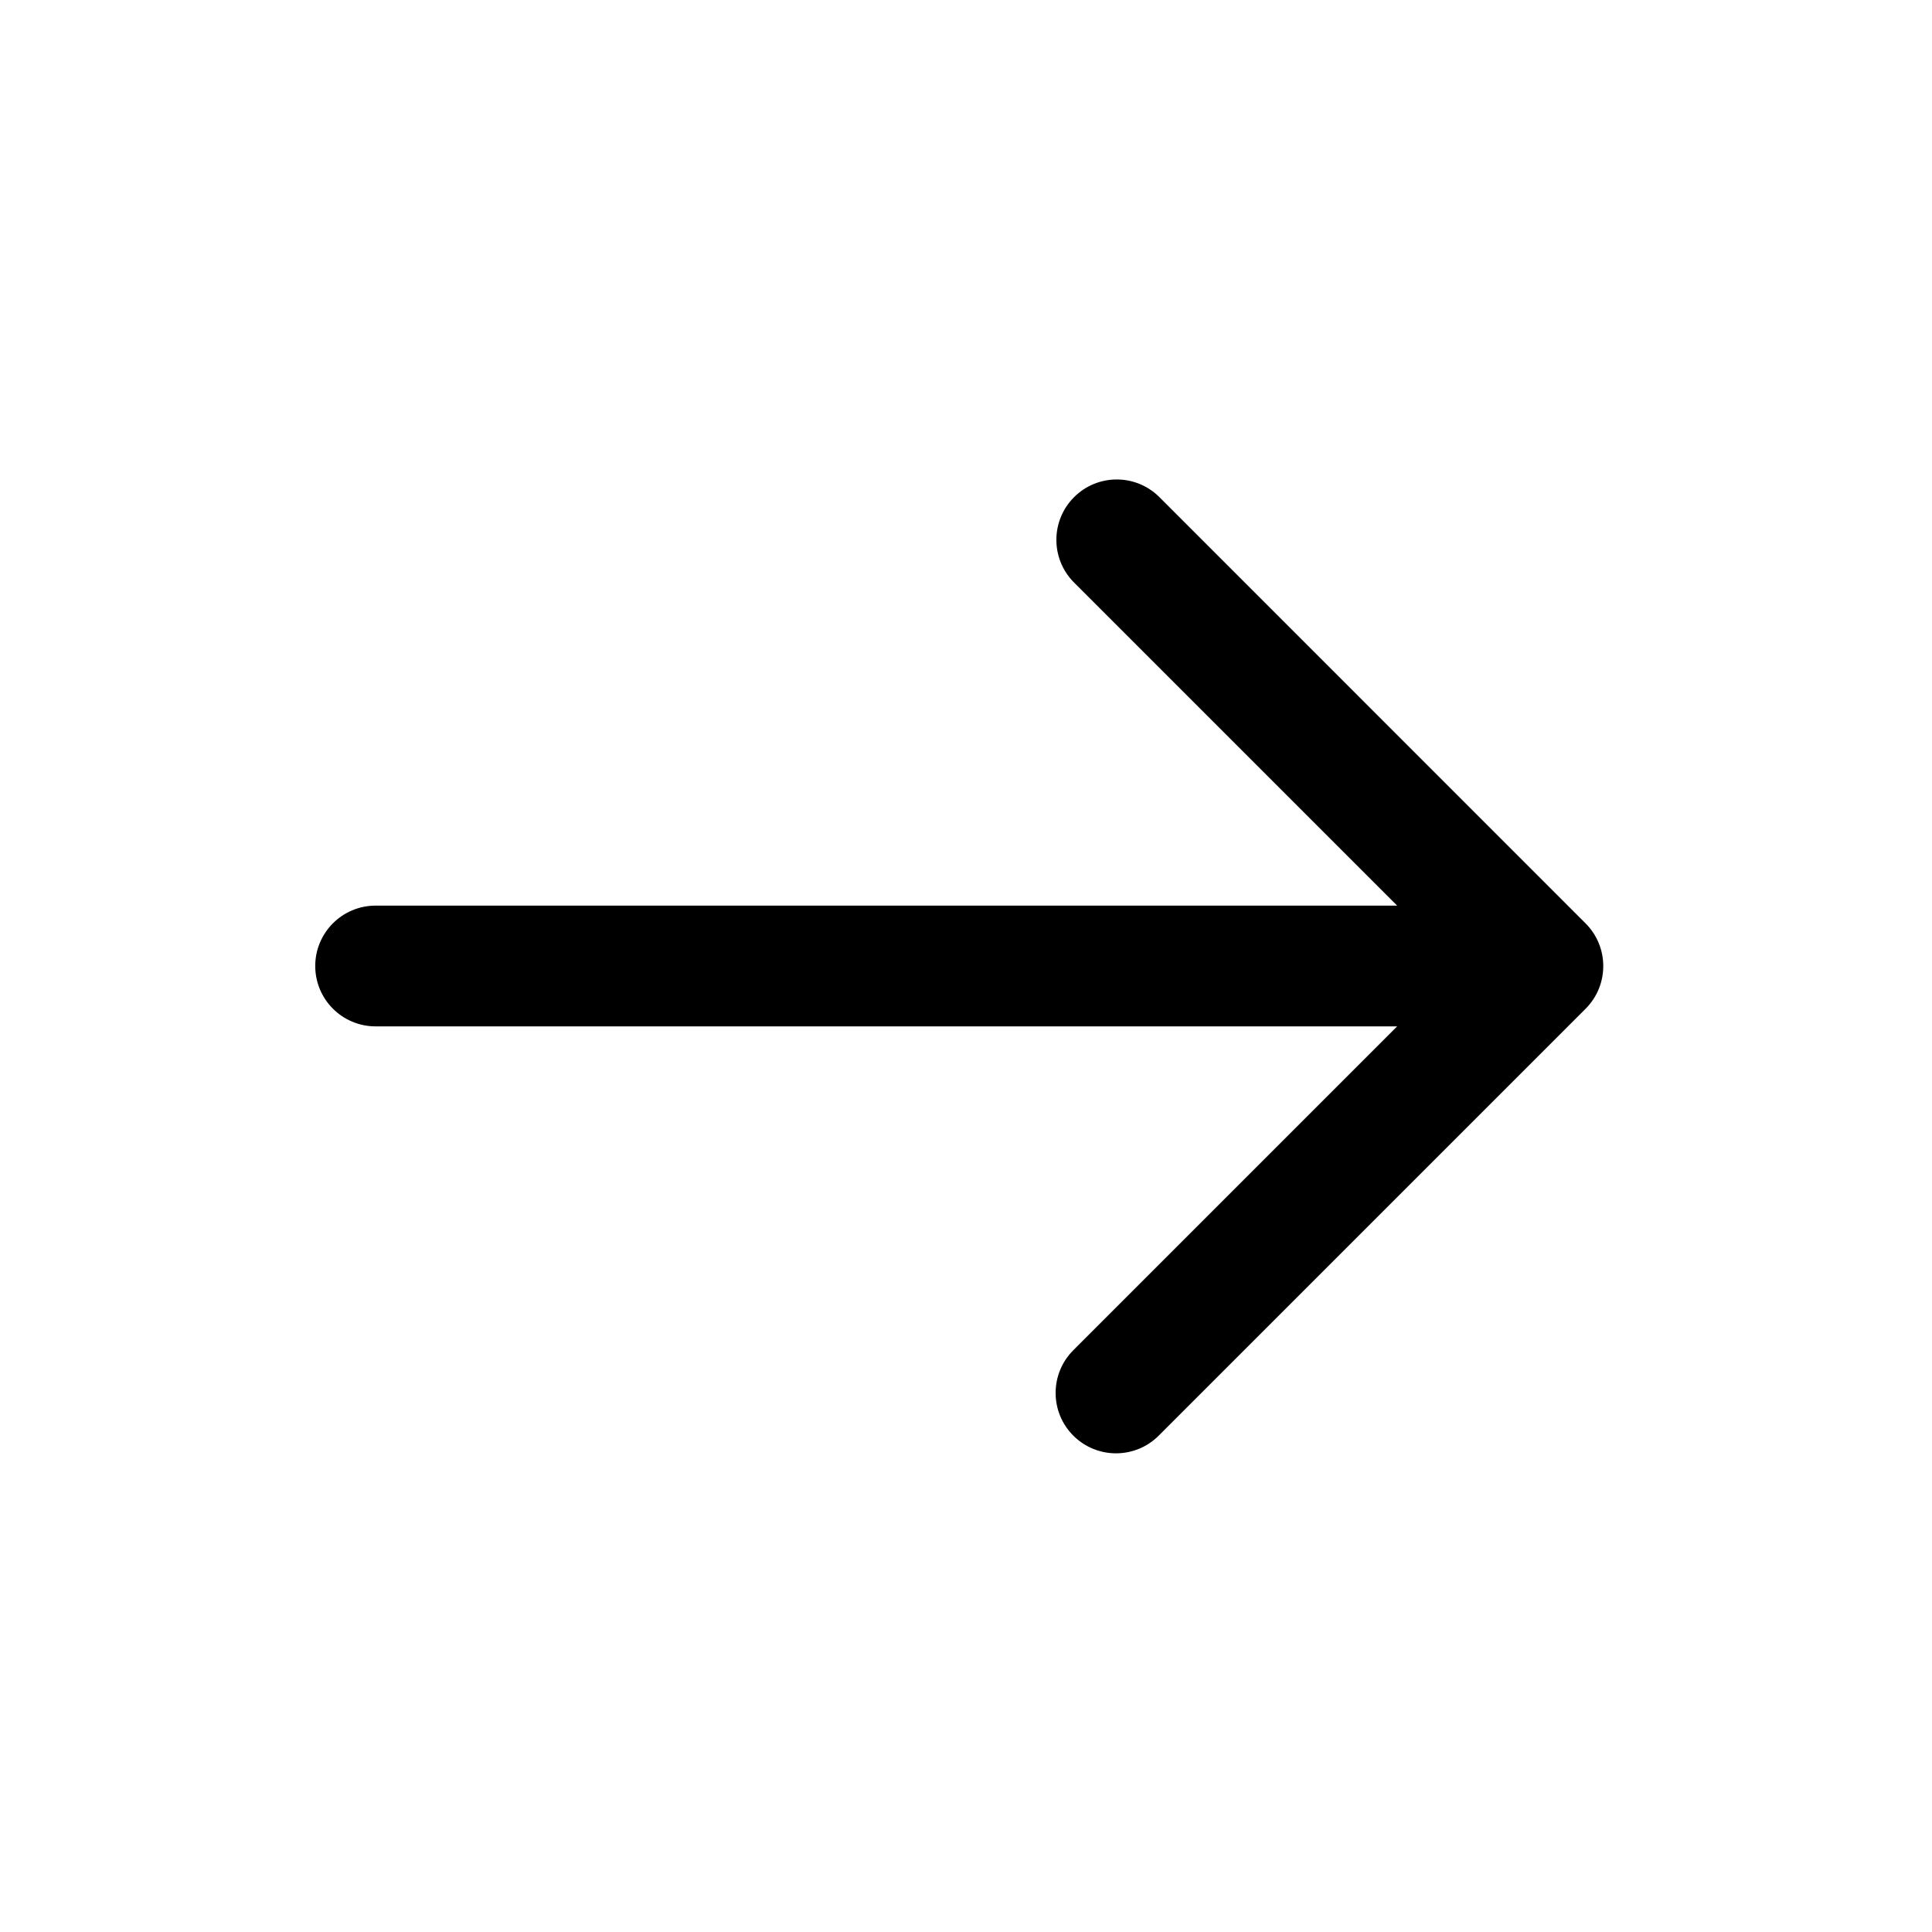
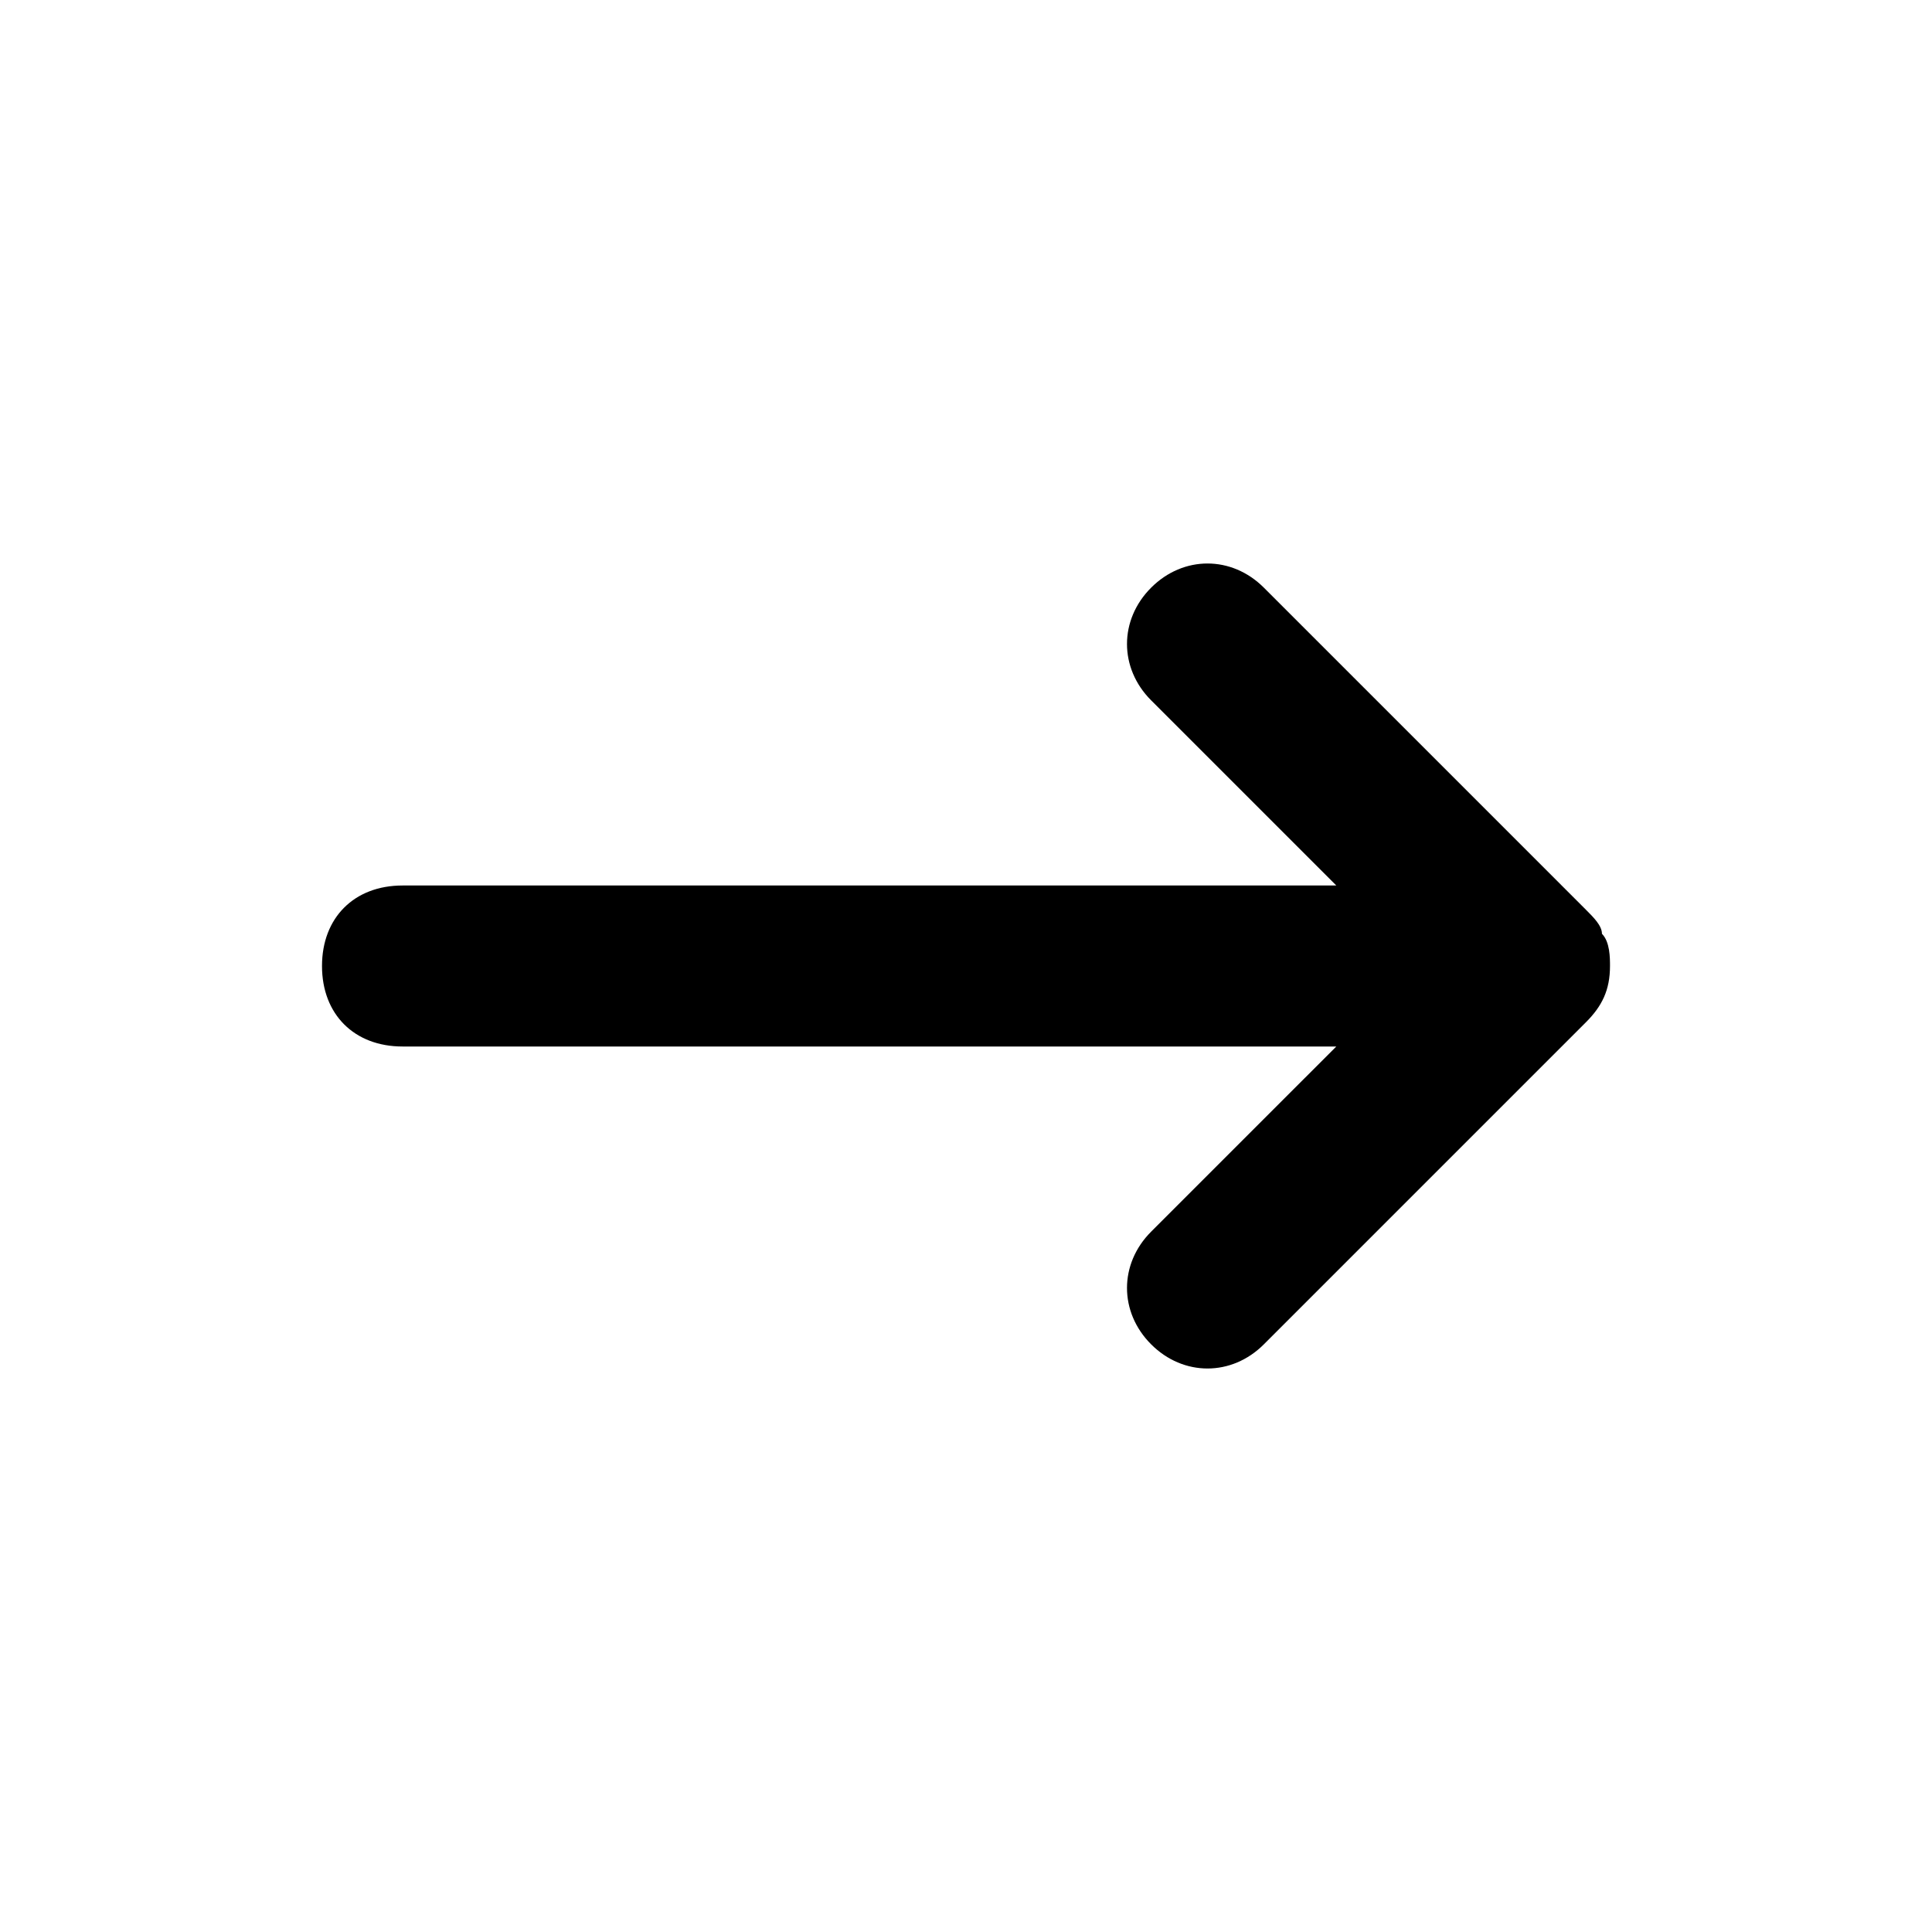
- <svg xmlns="http://www.w3.org/2000/svg" id="icons" viewBox="0 0 24 24">
-   <rect id="canvas" width="24" height="24" style="fill:none" />
-   <path d="M19.696,11.47,14.394,6.167A.75.75,0,0,0,13.333,7.227l4.023,4.023H4.666a.75.75,0,1,0,0,1.5H17.356L13.333,16.773a.75.75,0,1,0,1.061,1.061l5.303-5.303A.75.75,0,0,0,19.696,11.47Z" />
+ <svg xmlns="http://www.w3.org/2000/svg" id="arrow-right-m" viewBox="0 0 24 24" style="enable-background:new 0 0 24 24">
+   <rect id="bg" width="24" height="24" style="opacity:0;fill:#f2f2f2" />
+   <path id="path" d="M19.9 11.6c0-.1-.1-.2-.2-.3l-4-4c-.4-.4-1-.4-1.4 0-.4.4-.4 1 0 1.4l2.3 2.3H5c-.6 0-1 .4-1 1s.4 1 1 1h11.6l-2.3 2.3c-.4.4-.4 1 0 1.4s1 .4 1.4 0l4-4c.2-.2.3-.4.3-.7 0-.1 0-.3-.1-.4z" />
</svg>
